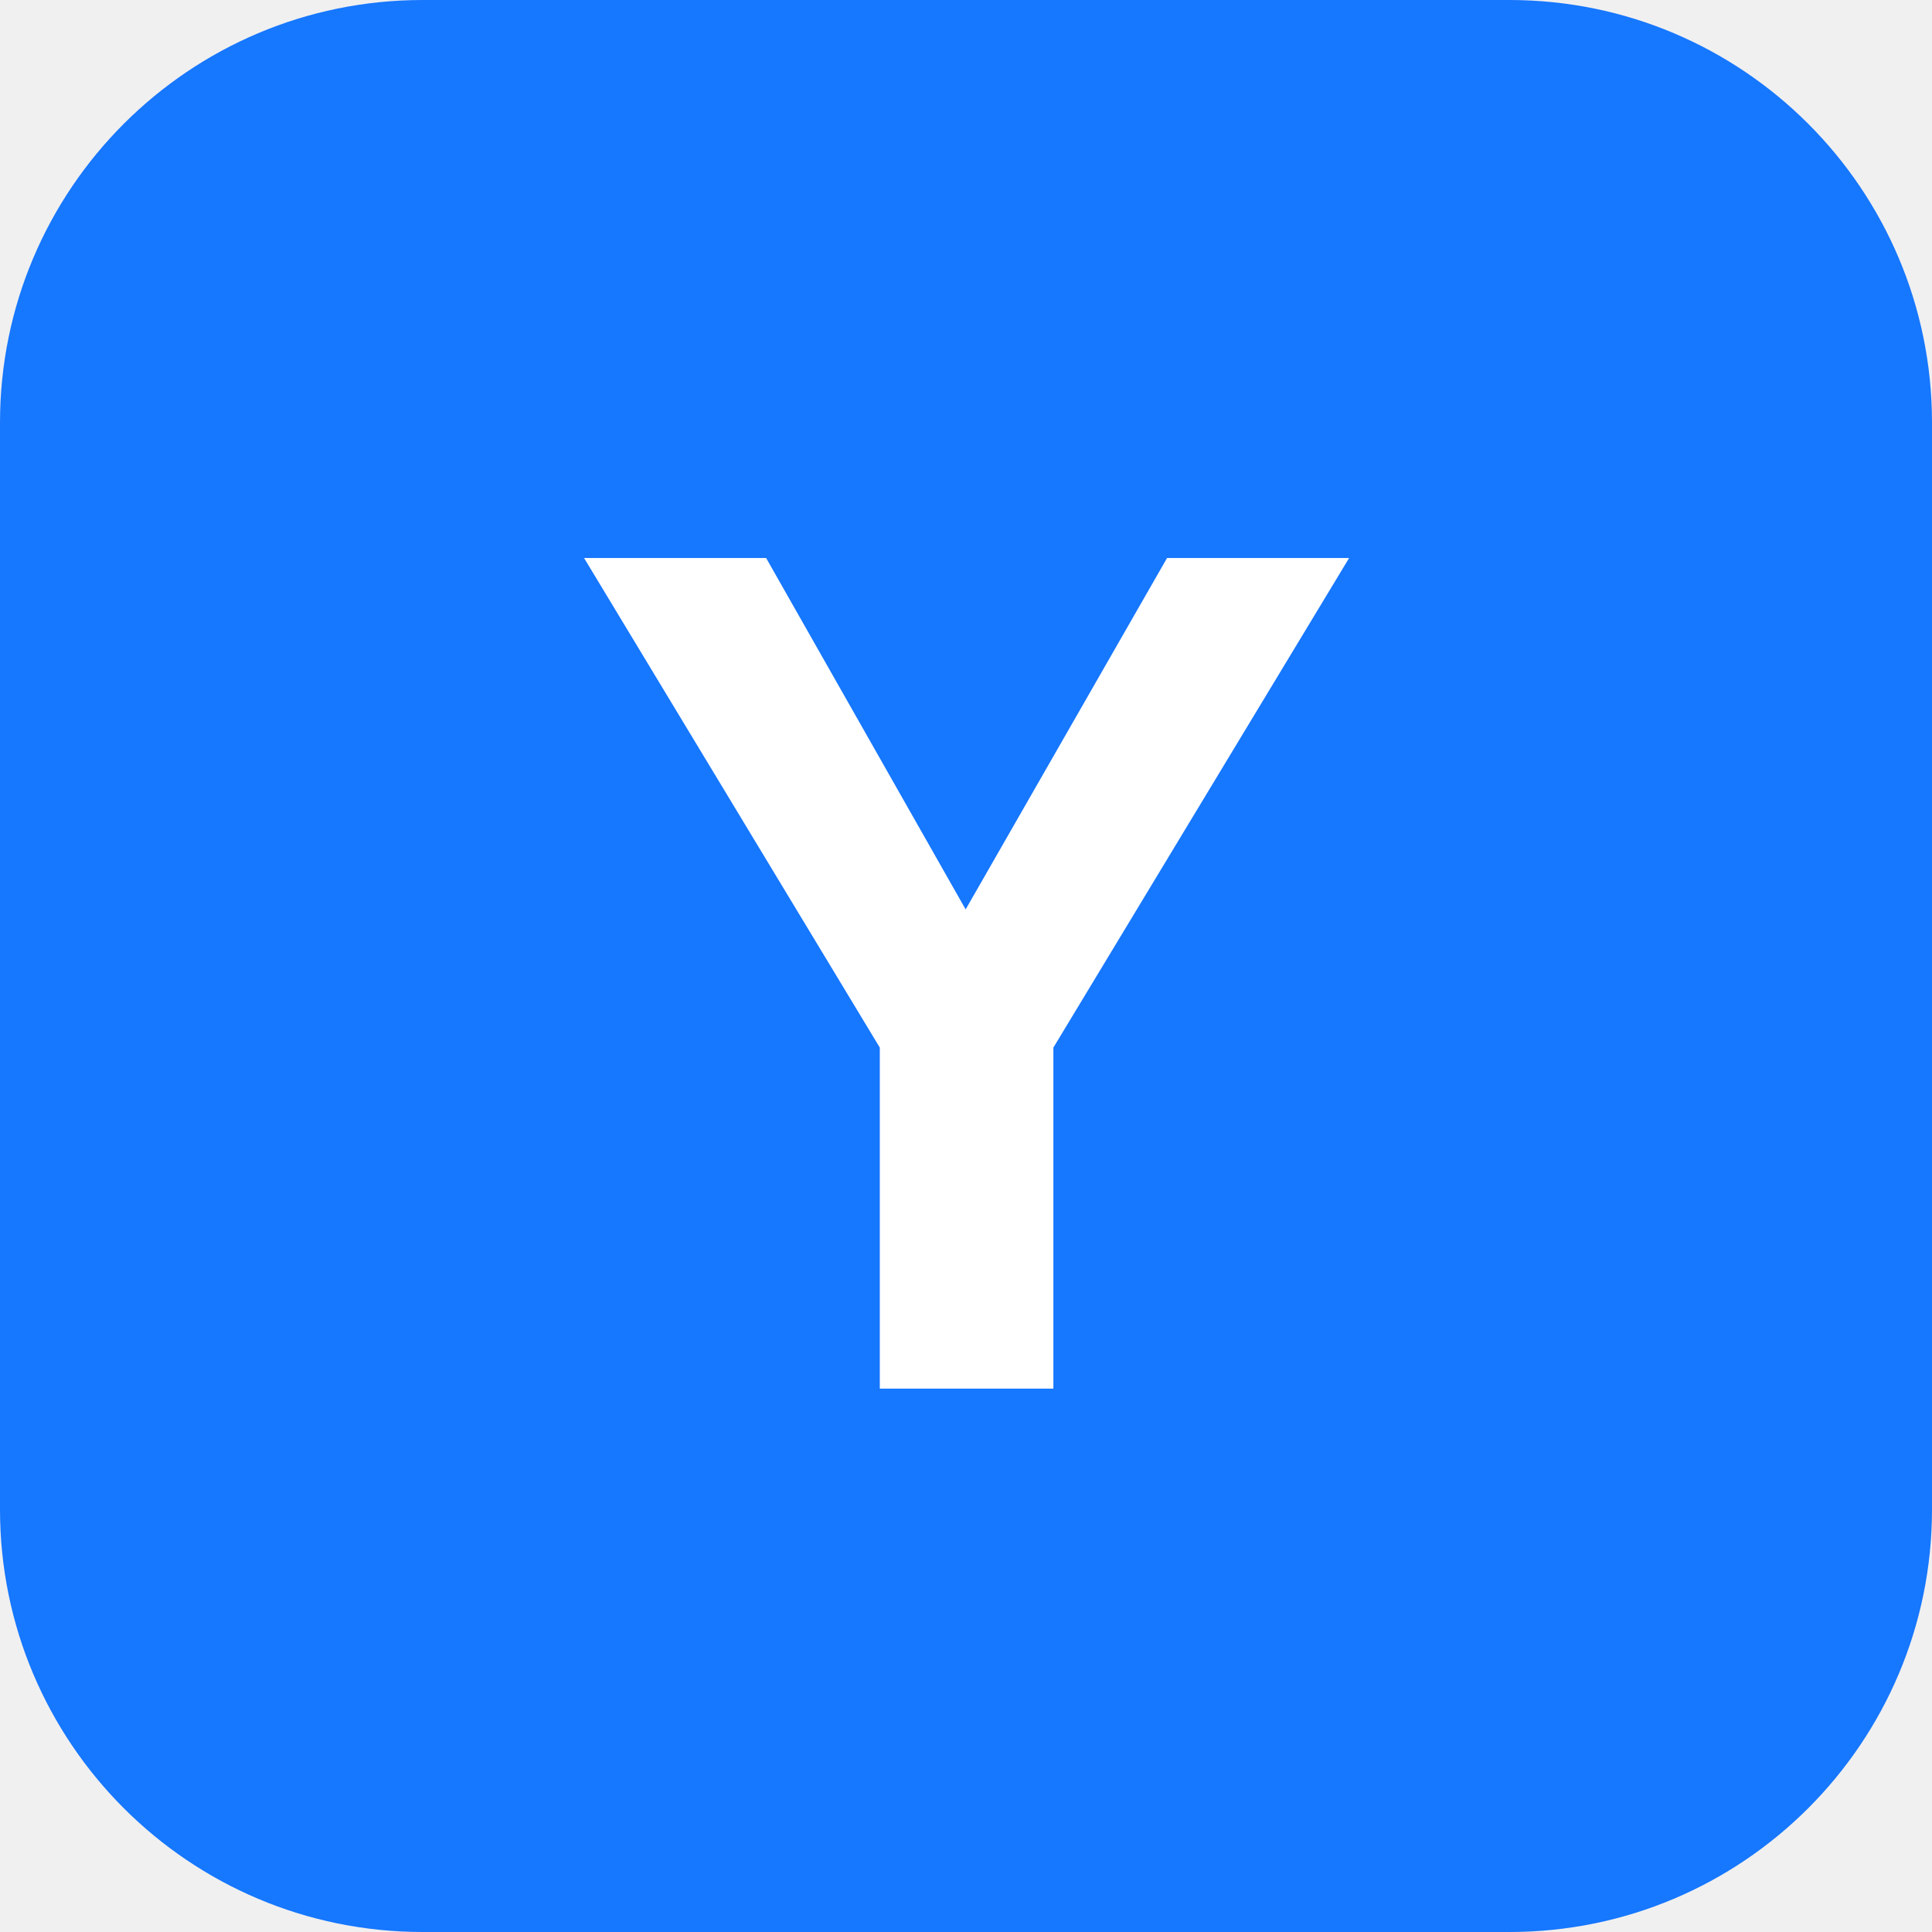
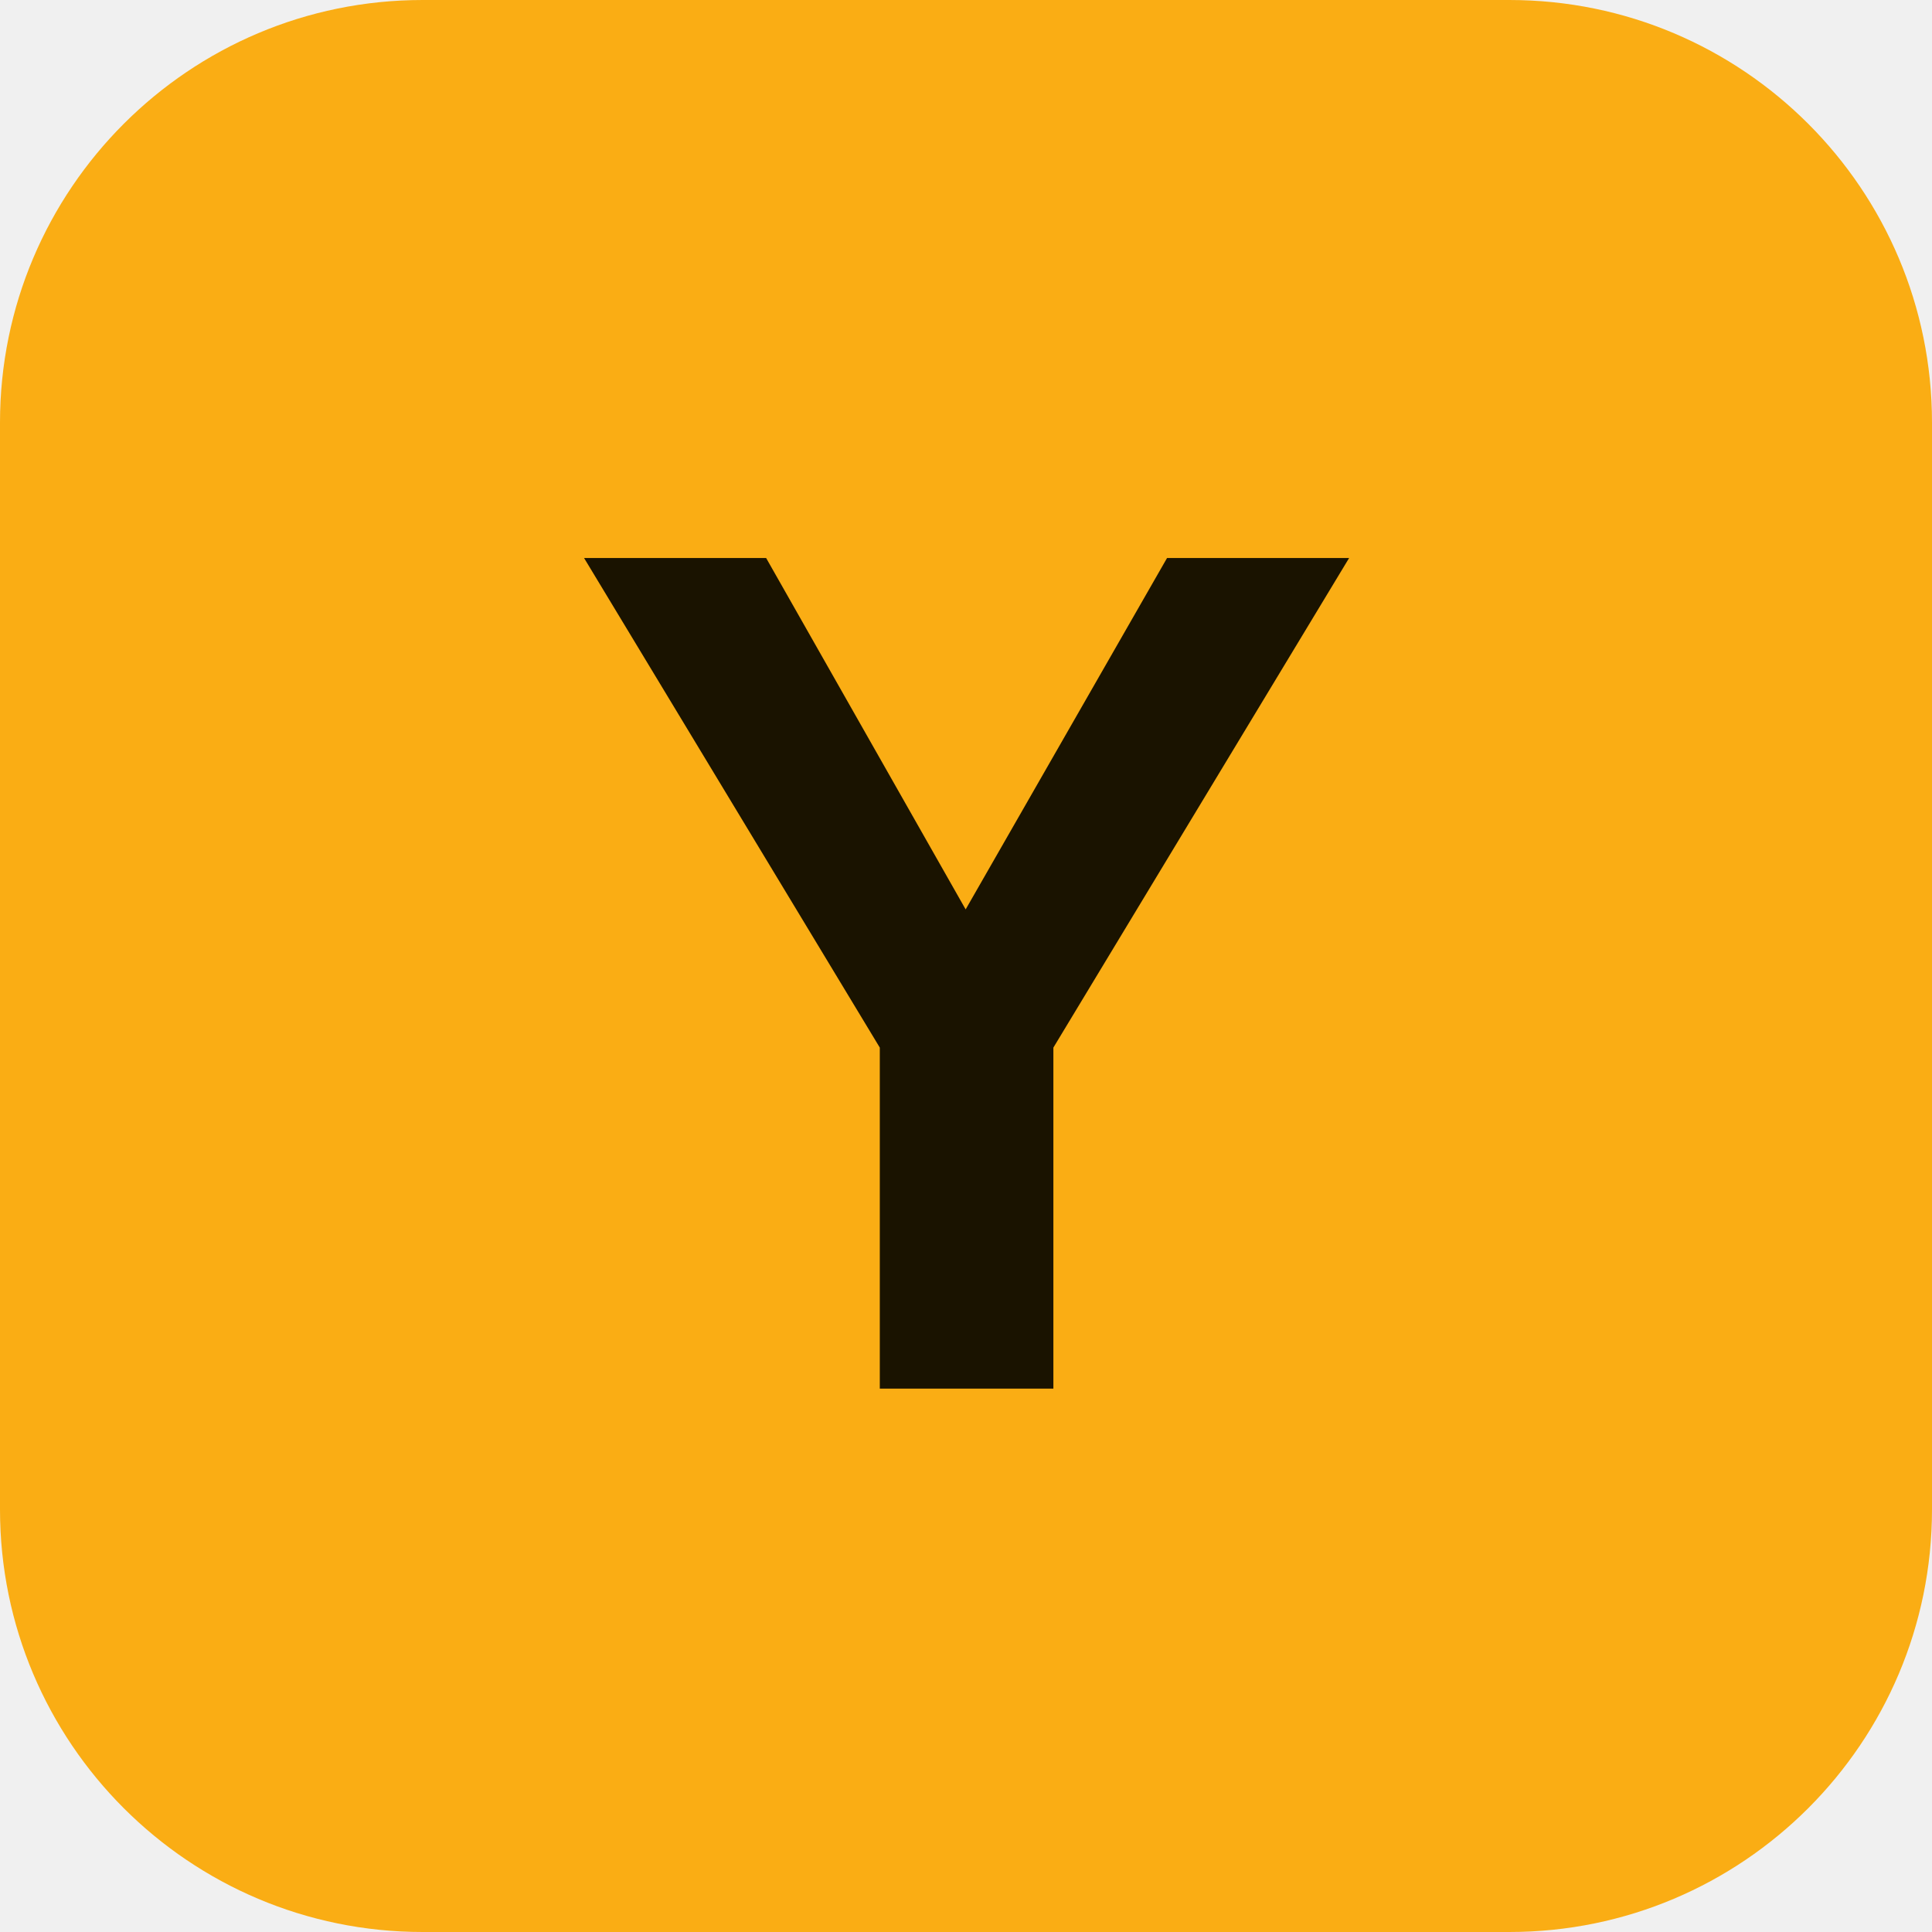
<svg xmlns="http://www.w3.org/2000/svg" viewBox="0 0 64 64">
-   <rect width="64" height="64" rx="14" fill="#1677FF" />
-   <text x="32" y="46" text-anchor="middle" font-family="Arial, Helvetica, sans-serif" font-weight="900" font-size="40" fill="#FFFFFF">Y</text>
+   <rect width="64" height="64" rx="14" fill="#FAAD14" />
+   <text x="32" y="46" text-anchor="middle" font-family="Arial, Helvetica, sans-serif" font-weight="900" font-size="40" fill="#1A1300">Y</text>
</svg>
